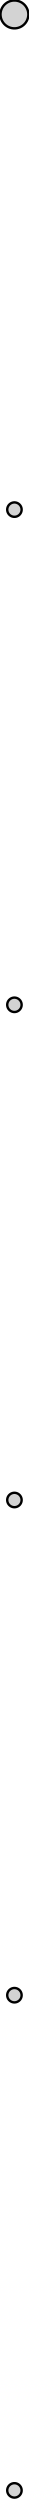
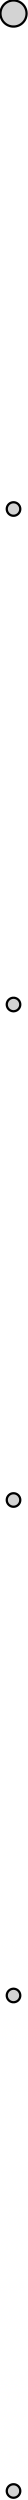
- <svg xmlns="http://www.w3.org/2000/svg" width="6mm" height="520mm" viewBox="-3 -518 6 520" version="1.1">
-   <path d=" M 0.543,-512.151 L 0.896,-512.242 L 1.235,-512.376 L 1.554,-512.551 L 1.849,-512.766 L 2.114,-513.015  L 2.346,-513.295 L 2.541,-513.603 L 2.696,-513.932 L 2.809,-514.279 L 2.877,-514.637 L 2.9,-515  L 2.877,-515.363 L 2.809,-515.721 L 2.696,-516.068 L 2.541,-516.397 L 2.346,-516.705 L 2.114,-516.985  L 1.849,-517.234 L 1.554,-517.449 L 1.235,-517.624 L 0.896,-517.758 L 0.543,-517.849 L 0.182,-517.894  L -0.182,-517.894 L -0.543,-517.849 L -0.896,-517.758 L -1.235,-517.624 L -1.554,-517.449 L -1.849,-517.234  L -2.114,-516.985 L -2.346,-516.705 L -2.541,-516.397 L -2.696,-516.068 L -2.809,-515.721 L -2.877,-515.363  L -2.9,-515 L -2.877,-514.637 L -2.809,-514.279 L -2.696,-513.932 L -2.541,-513.603 L -2.346,-513.295  L -2.114,-513.015 L -1.849,-512.766 L -1.554,-512.551 L -1.235,-512.376 L -0.896,-512.242 L -0.543,-512.151  L -0.182,-512.106 L 0.182,-512.106 z M 0.281,-410.527 L 0.464,-410.573 L 0.639,-410.643 L 0.804,-410.734 L 0.956,-410.844 L 1.093,-410.973  L 1.214,-411.118 L 1.314,-411.277 L 1.395,-411.448 L 1.453,-411.627 L 1.488,-411.812 L 1.5,-412  L 1.488,-412.188 L 1.453,-412.373 L 1.395,-412.552 L 1.314,-412.723 L 1.214,-412.882 L 1.093,-413.027  L 0.956,-413.156 L 0.804,-413.266 L 0.639,-413.357 L 0.464,-413.427 L 0.281,-413.473 L 0.094,-413.497  L -0.094,-413.497 L -0.281,-413.473 L -0.464,-413.427 L -0.639,-413.357 L -0.804,-413.266 L -0.956,-413.156  L -1.093,-413.027 L -1.214,-412.882 L -1.314,-412.723 L -1.395,-412.552 L -1.453,-412.373 L -1.488,-412.188  L -1.5,-412 L -1.488,-411.812 L -1.453,-411.627 L -1.395,-411.448 L -1.314,-411.277 L -1.214,-411.118  L -1.093,-410.973 L -0.956,-410.844 L -0.804,-410.734 L -0.639,-410.643 L -0.464,-410.573 L -0.281,-410.527  L -0.094,-410.503 L 0.094,-410.503 z M 0.281,-307.527 L 0.464,-307.573 L 0.639,-307.643 L 0.804,-307.734 L 0.956,-307.844 L 1.093,-307.973  L 1.214,-308.118 L 1.314,-308.277 L 1.395,-308.448 L 1.453,-308.627 L 1.488,-308.812 L 1.5,-309  L 1.488,-309.188 L 1.453,-309.373 L 1.395,-309.552 L 1.314,-309.723 L 1.214,-309.882 L 1.093,-310.027  L 0.956,-310.156 L 0.804,-310.266 L 0.639,-310.357 L 0.464,-310.427 L 0.281,-310.473 L 0.094,-310.497  L -0.094,-310.497 L -0.281,-310.473 L -0.464,-310.427 L -0.639,-310.357 L -0.804,-310.266 L -0.956,-310.156  L -1.093,-310.027 L -1.214,-309.882 L -1.314,-309.723 L -1.395,-309.552 L -1.453,-309.373 L -1.488,-309.188  L -1.5,-309 L -1.488,-308.812 L -1.453,-308.627 L -1.395,-308.448 L -1.314,-308.277 L -1.214,-308.118  L -1.093,-307.973 L -0.956,-307.844 L -0.804,-307.734 L -0.639,-307.643 L -0.464,-307.573 L -0.281,-307.527  L -0.094,-307.503 L 0.094,-307.503 z M 0.281,-204.527 L 0.464,-204.573 L 0.639,-204.643 L 0.804,-204.734 L 0.956,-204.844 L 1.093,-204.973  L 1.214,-205.118 L 1.314,-205.277 L 1.395,-205.448 L 1.453,-205.627 L 1.488,-205.812 L 1.5,-206  L 1.488,-206.188 L 1.453,-206.373 L 1.395,-206.552 L 1.314,-206.723 L 1.214,-206.882 L 1.093,-207.027  L 0.956,-207.156 L 0.804,-207.266 L 0.639,-207.357 L 0.464,-207.427 L 0.281,-207.473 L 0.094,-207.497  L -0.094,-207.497 L -0.281,-207.473 L -0.464,-207.427 L -0.639,-207.357 L -0.804,-207.266 L -0.956,-207.156  L -1.093,-207.027 L -1.214,-206.882 L -1.314,-206.723 L -1.395,-206.552 L -1.453,-206.373 L -1.488,-206.188  L -1.5,-206 L -1.488,-205.812 L -1.453,-205.627 L -1.395,-205.448 L -1.314,-205.277 L -1.214,-205.118  L -1.093,-204.973 L -0.956,-204.844 L -0.804,-204.734 L -0.639,-204.643 L -0.464,-204.573 L -0.281,-204.527  L -0.094,-204.503 L 0.094,-204.503 z M 0.281,-101.527 L 0.464,-101.573 L 0.639,-101.643 L 0.804,-101.734 L 0.956,-101.844 L 1.093,-101.973  L 1.214,-102.118 L 1.314,-102.277 L 1.395,-102.448 L 1.453,-102.627 L 1.488,-102.812 L 1.5,-103  L 1.488,-103.188 L 1.453,-103.373 L 1.395,-103.552 L 1.314,-103.723 L 1.214,-103.882 L 1.093,-104.027  L 0.956,-104.156 L 0.804,-104.266 L 0.639,-104.357 L 0.464,-104.427 L 0.281,-104.473 L 0.094,-104.497  L -0.094,-104.497 L -0.281,-104.473 L -0.464,-104.427 L -0.639,-104.357 L -0.804,-104.266 L -0.956,-104.156  L -1.093,-104.027 L -1.214,-103.882 L -1.314,-103.723 L -1.395,-103.552 L -1.453,-103.373 L -1.488,-103.188  L -1.5,-103 L -1.488,-102.812 L -1.453,-102.627 L -1.395,-102.448 L -1.314,-102.277 L -1.214,-102.118  L -1.093,-101.973 L -0.956,-101.844 L -0.804,-101.734 L -0.639,-101.643 L -0.464,-101.573 L -0.281,-101.527  L -0.094,-101.503 L 0.094,-101.503 z M 0.281,1.473 L 0.464,1.427 L 0.639,1.357 L 0.804,1.266 L 0.956,1.156 L 1.093,1.027  L 1.214,0.882 L 1.314,0.723 L 1.395,0.552 L 1.453,0.373 L 1.488,0.188 L 1.5,-0  L 1.488,-0.188 L 1.453,-0.373 L 1.395,-0.552 L 1.314,-0.723 L 1.214,-0.882 L 1.093,-1.027  L 0.956,-1.156 L 0.804,-1.266 L 0.639,-1.357 L 0.464,-1.427 L 0.281,-1.473 L 0.094,-1.497  L -0.094,-1.497 L -0.281,-1.473 L -0.464,-1.427 L -0.639,-1.357 L -0.804,-1.266 L -0.956,-1.156  L -1.093,-1.027 L -1.214,-0.882 L -1.314,-0.723 L -1.395,-0.552 L -1.453,-0.373 L -1.488,-0.188  L -1.5,-0 L -1.488,0.188 L -1.453,0.373 L -1.395,0.552 L -1.314,0.723 L -1.214,0.882  L -1.093,1.027 L -0.956,1.156 L -0.804,1.266 L -0.639,1.357 L -0.464,1.427 L -0.281,1.473  L -0.094,1.497 L 0.094,1.497 z " stroke="black" fill="lightgray" stroke-width="0.5" />
+ <svg xmlns="http://www.w3.org/2000/svg" width="6mm" height="555mm" viewBox="-3 -553 6 555" version="1.1">
+   <path d=" M 0.543,-547.151 L 0.896,-547.242 L 1.235,-547.376 L 1.554,-547.551 L 1.849,-547.766 L 2.114,-548.015  L 2.346,-548.295 L 2.541,-548.603 L 2.696,-548.932 L 2.809,-549.279 L 2.877,-549.637 L 2.9,-550  L 2.877,-550.363 L 2.809,-550.721 L 2.696,-551.068 L 2.541,-551.397 L 2.346,-551.705 L 2.114,-551.985  L 1.849,-552.234 L 1.554,-552.449 L 1.235,-552.624 L 0.896,-552.758 L 0.543,-552.849 L 0.182,-552.894  L -0.182,-552.894 L -0.543,-552.849 L -0.896,-552.758 L -1.235,-552.624 L -1.554,-552.449 L -1.849,-552.234  L -2.114,-551.985 L -2.346,-551.705 L -2.541,-551.397 L -2.696,-551.068 L -2.809,-550.721 L -2.877,-550.363  L -2.9,-550 L -2.877,-549.637 L -2.809,-549.279 L -2.696,-548.932 L -2.541,-548.603 L -2.346,-548.295  L -2.114,-548.015 L -1.849,-547.766 L -1.554,-547.551 L -1.235,-547.376 L -0.896,-547.242 L -0.543,-547.151  L -0.182,-547.106 L 0.182,-547.106 z M 0.281,-438.527 L 0.464,-438.573 L 0.639,-438.643 L 0.804,-438.734 L 0.956,-438.844 L 1.093,-438.973  L 1.214,-439.118 L 1.314,-439.277 L 1.395,-439.448 L 1.453,-439.627 L 1.488,-439.812 L 1.5,-440  L 1.488,-440.188 L 1.453,-440.373 L 1.395,-440.552 L 1.314,-440.723 L 1.214,-440.882 L 1.093,-441.027  L 0.956,-441.156 L 0.804,-441.266 L 0.639,-441.357 L 0.464,-441.427 L 0.281,-441.473 L 0.094,-441.497  L -0.094,-441.497 L -0.281,-441.473 L -0.464,-441.427 L -0.639,-441.357 L -0.804,-441.266 L -0.956,-441.156  L -1.093,-441.027 L -1.214,-440.882 L -1.314,-440.723 L -1.395,-440.552 L -1.453,-440.373 L -1.488,-440.188  L -1.5,-440 L -1.488,-439.812 L -1.453,-439.627 L -1.395,-439.448 L -1.314,-439.277 L -1.214,-439.118  L -1.093,-438.973 L -0.956,-438.844 L -0.804,-438.734 L -0.639,-438.643 L -0.464,-438.573 L -0.281,-438.527  L -0.094,-438.503 L 0.094,-438.503 z M 0.281,-328.527 L 0.464,-328.573 L 0.639,-328.643 L 0.804,-328.734 L 0.956,-328.844 L 1.093,-328.973  L 1.214,-329.118 L 1.314,-329.277 L 1.395,-329.448 L 1.453,-329.627 L 1.488,-329.812 L 1.5,-330  L 1.488,-330.188 L 1.453,-330.373 L 1.395,-330.552 L 1.314,-330.723 L 1.214,-330.882 L 1.093,-331.027  L 0.956,-331.156 L 0.804,-331.266 L 0.639,-331.357 L 0.464,-331.427 L 0.281,-331.473 L 0.094,-331.497  L -0.094,-331.497 L -0.281,-331.473 L -0.464,-331.427 L -0.639,-331.357 L -0.804,-331.266 L -0.956,-331.156  L -1.093,-331.027 L -1.214,-330.882 L -1.314,-330.723 L -1.395,-330.552 L -1.453,-330.373 L -1.488,-330.188  L -1.5,-330 L -1.488,-329.812 L -1.453,-329.627 L -1.395,-329.448 L -1.314,-329.277 L -1.214,-329.118  L -1.093,-328.973 L -0.956,-328.844 L -0.804,-328.734 L -0.639,-328.643 L -0.464,-328.573 L -0.281,-328.527  L -0.094,-328.503 L 0.094,-328.503 z M 0.281,-218.527 L 0.464,-218.573 L 0.639,-218.643 L 0.804,-218.734 L 0.956,-218.844 L 1.093,-218.973  L 1.214,-219.118 L 1.314,-219.277 L 1.395,-219.448 L 1.453,-219.627 L 1.488,-219.812 L 1.5,-220  L 1.488,-220.188 L 1.453,-220.373 L 1.395,-220.552 L 1.314,-220.723 L 1.214,-220.882 L 1.093,-221.027  L 0.956,-221.156 L 0.804,-221.266 L 0.639,-221.357 L 0.464,-221.427 L 0.281,-221.473 L 0.094,-221.497  L -0.094,-221.497 L -0.281,-221.473 L -0.464,-221.427 L -0.639,-221.357 L -0.804,-221.266 L -0.956,-221.156  L -1.093,-221.027 L -1.214,-220.882 L -1.314,-220.723 L -1.395,-220.552 L -1.453,-220.373 L -1.488,-220.188  L -1.5,-220 L -1.488,-219.812 L -1.453,-219.627 L -1.395,-219.448 L -1.314,-219.277 L -1.214,-219.118  L -1.093,-218.973 L -0.956,-218.844 L -0.804,-218.734 L -0.639,-218.643 L -0.464,-218.573 L -0.281,-218.527  L -0.094,-218.503 L 0.094,-218.503 z M 0.281,-108.527 L 0.464,-108.573 L 0.639,-108.643 L 0.804,-108.734 L 0.956,-108.844 L 1.093,-108.973  L 1.214,-109.118 L 1.314,-109.277 L 1.395,-109.448 L 1.453,-109.627 L 1.488,-109.812 L 1.5,-110  L 1.488,-110.188 L 1.453,-110.373 L 1.395,-110.552 L 1.314,-110.723 L 1.214,-110.882 L 1.093,-111.027  L 0.956,-111.156 L 0.804,-111.266 L 0.639,-111.357 L 0.464,-111.427 L 0.281,-111.473 L 0.094,-111.497  L -0.094,-111.497 L -0.281,-111.473 L -0.464,-111.427 L -0.639,-111.357 L -0.804,-111.266 L -0.956,-111.156  L -1.093,-111.027 L -1.214,-110.882 L -1.314,-110.723 L -1.395,-110.552 L -1.453,-110.373 L -1.488,-110.188  L -1.5,-110 L -1.488,-109.812 L -1.453,-109.627 L -1.395,-109.448 L -1.314,-109.277 L -1.214,-109.118  L -1.093,-108.973 L -0.956,-108.844 L -0.804,-108.734 L -0.639,-108.643 L -0.464,-108.573 L -0.281,-108.527  L -0.094,-108.503 L 0.094,-108.503 z M 0.281,1.473 L 0.464,1.427 L 0.639,1.357 L 0.804,1.266 L 0.956,1.156 L 1.093,1.027  L 1.214,0.882 L 1.314,0.723 L 1.395,0.552 L 1.453,0.373 L 1.488,0.188 L 1.5,-0  L 1.488,-0.188 L 1.453,-0.373 L 1.395,-0.552 L 1.314,-0.723 L 1.214,-0.882 L 1.093,-1.027  L 0.956,-1.156 L 0.804,-1.266 L 0.639,-1.357 L 0.464,-1.427 L 0.281,-1.473 L 0.094,-1.497  L -0.094,-1.497 L -0.281,-1.473 L -0.464,-1.427 L -0.639,-1.357 L -0.804,-1.266 L -0.956,-1.156  L -1.093,-1.027 L -1.214,-0.882 L -1.314,-0.723 L -1.395,-0.552 L -1.453,-0.373 L -1.488,-0.188  L -1.5,-0 L -1.488,0.188 L -1.453,0.373 L -1.395,0.552 L -1.314,0.723 L -1.214,0.882  L -1.093,1.027 L -0.956,1.156 L -0.804,1.266 L -0.639,1.357 L -0.464,1.427 L -0.281,1.473  L -0.094,1.497 L 0.094,1.497 z " stroke="black" fill="lightgray" stroke-width="0.5" />
</svg>
